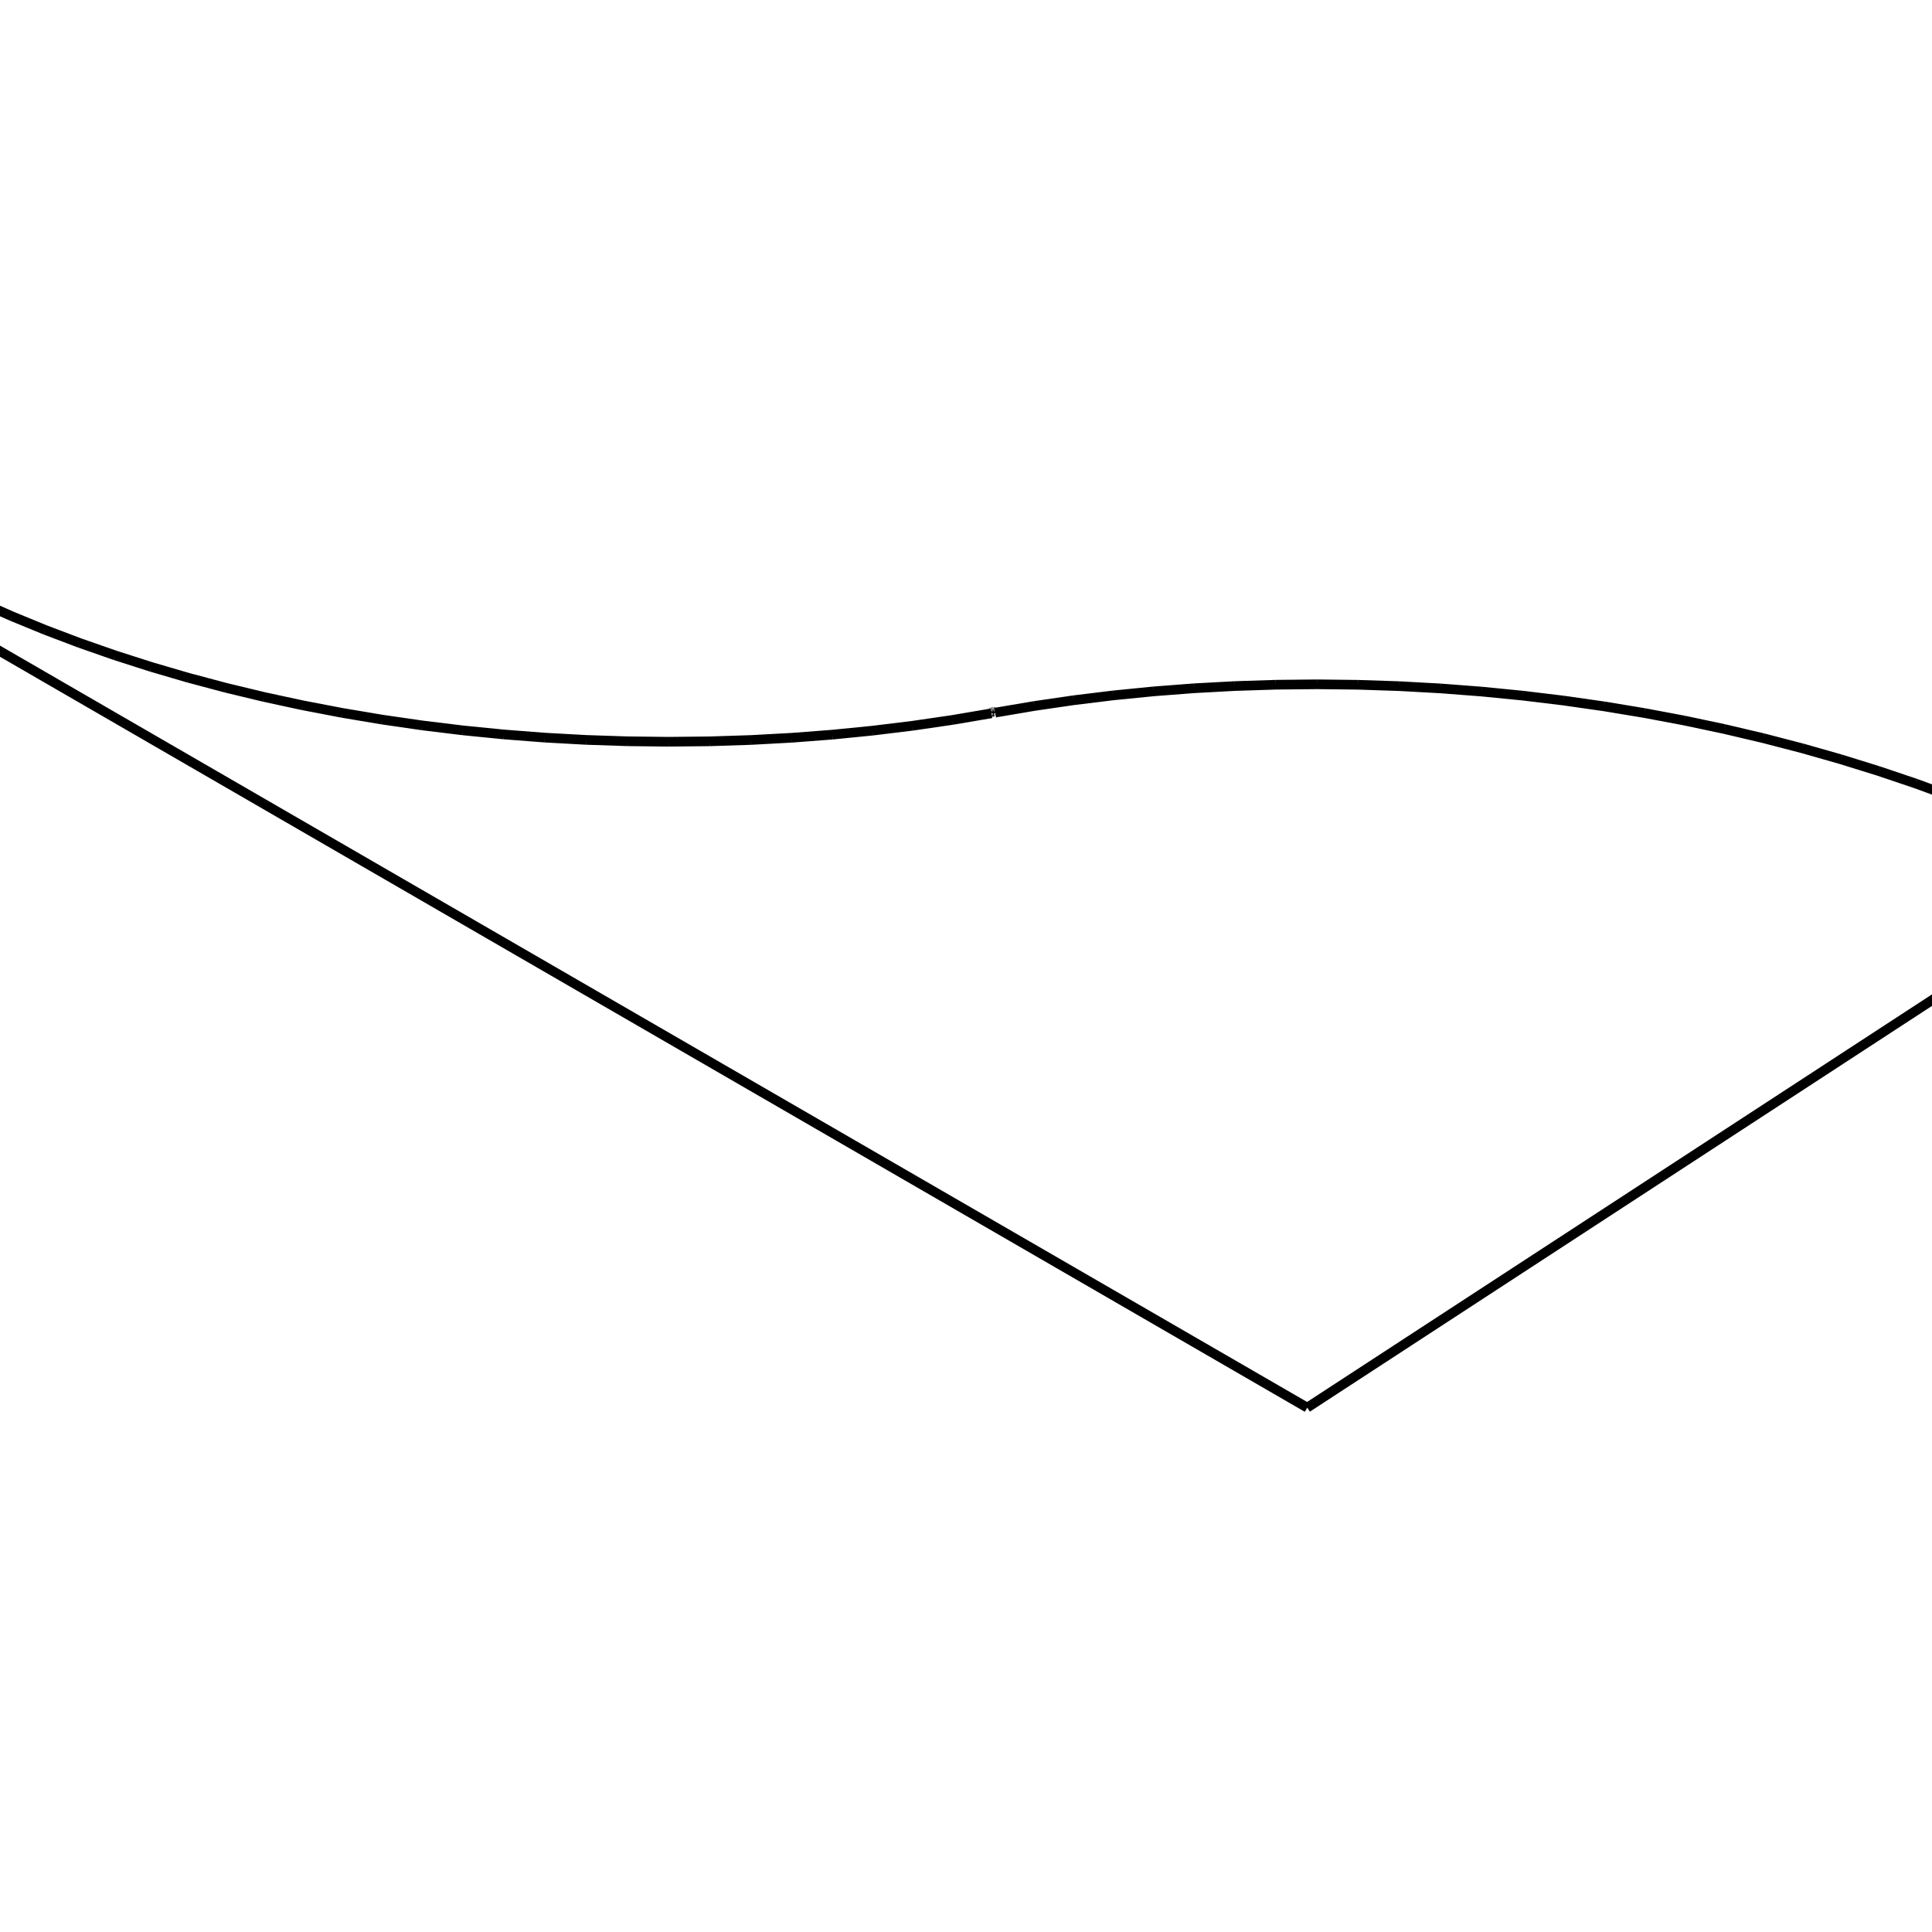
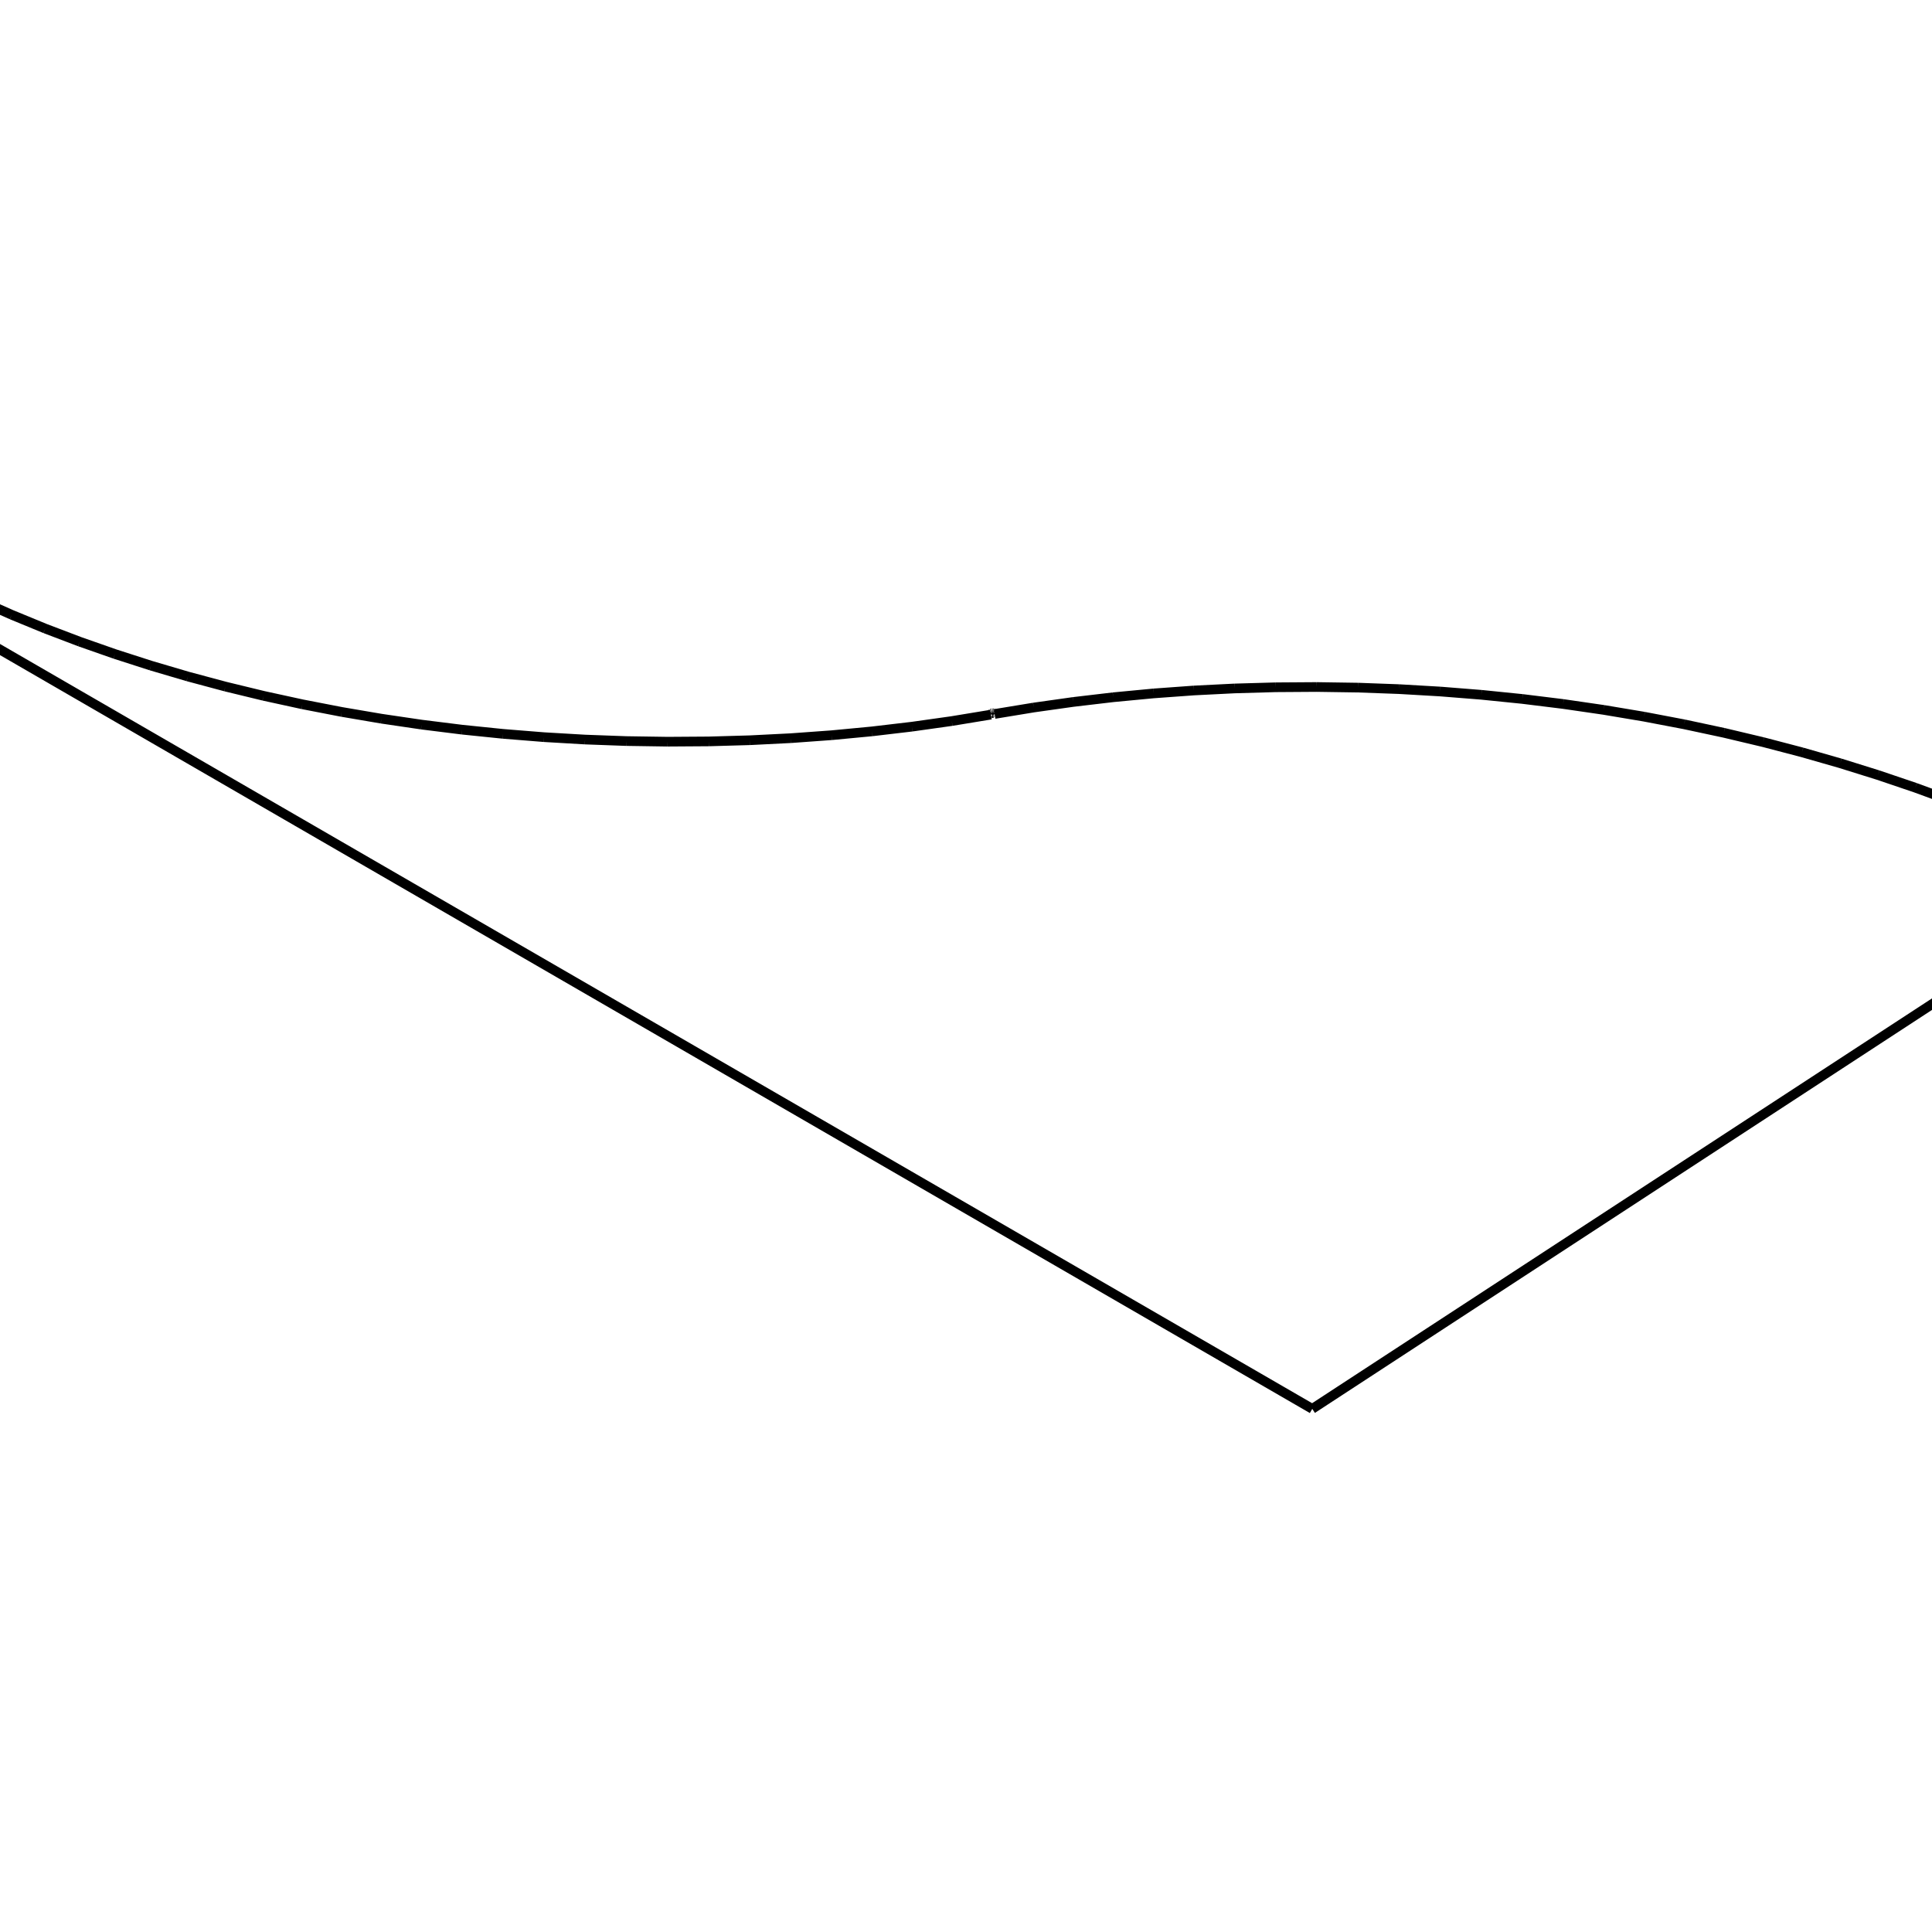
<svg xmlns="http://www.w3.org/2000/svg" viewBox="0 0 800 800">
-   <path d="M552.596,575.5 L552.596,575.5 M552.595,575.501 L552.595,575.501 M552.596,575.5 L552.595,575.501 M552.596,575.5 L552.595,575.501 M541.302,582.866 L541.302,582.866 M552.595,575.501 L541.302,582.866 M552.595,575.501 L541.302,582.866 M-79.448,223.678 L-79.448,223.678 M541.302,582.866 L-79.448,223.678 M541.302,582.866 L-79.448,223.678 M-68.113,217.134 L-68.113,217.134 M-79.448,223.678 L-68.113,217.134 M-79.448,223.678 L-68.113,217.134 M-47.351,229.121 L-47.351,229.121 M-68.113,217.134 L-47.351,229.121 M-68.113,217.134 L-47.351,229.121 M-46.499,229.614 L-46.499,229.614 M-47.351,229.121 L-47.067,229.285 M-47.067,229.285 L-46.783,229.45 M-46.783,229.45 L-46.499,229.614 M-47.351,229.121 L-47.067,229.285 M-47.067,229.285 L-46.783,229.449 M-46.783,229.449 L-46.499,229.614 M410.558,295.364 L410.558,295.364 M-46.499,229.614 L-34.314,236.391 M-34.314,236.391 L-21.674,242.916 M-21.674,242.916 L-8.597,249.177 M-8.597,249.177 L4.899,255.164 M4.899,255.164 L18.795,260.867 M18.795,260.867 L33.069,266.275 M33.069,266.275 L47.701,271.381 M47.701,271.381 L62.668,276.175 M62.668,276.175 L77.949,280.65 M77.949,280.65 L93.52,284.796 M93.52,284.796 L109.357,288.608 M109.357,288.608 L125.436,292.078 M125.436,292.078 L141.732,295.2 M141.732,295.2 L158.22,297.969 M158.22,297.969 L174.874,300.381 M174.874,300.381 L191.668,302.43 M191.668,302.43 L208.576,304.114 M208.576,304.114 L225.57,305.429 M225.57,305.429 L242.625,306.373 M242.625,306.373 L259.713,306.944 M259.713,306.944 L276.807,307.141 M276.807,307.141 L293.88,306.965 M293.88,306.965 L310.906,306.414 M310.906,306.414 L327.856,305.491 M327.856,305.491 L344.705,304.197 M344.705,304.197 L361.426,302.534 M361.426,302.534 L377.992,300.505 M377.992,300.505 L394.378,298.114 M394.378,298.114 L410.558,295.364 M-46.499,229.614 L-34.314,236.391 M-34.314,236.391 L-21.674,242.916 M-21.674,242.916 L-8.597,249.177 M-8.597,249.177 L4.899,255.164 M4.899,255.164 L18.795,260.866 M18.795,260.866 L33.069,266.275 M33.069,266.275 L47.701,271.381 M47.701,271.381 L62.668,276.175 M62.668,276.175 L77.949,280.649 M77.949,280.649 L93.52,284.796 M93.52,284.796 L109.357,288.607 M109.357,288.607 L125.436,292.077 M125.436,292.077 L141.732,295.2 M141.732,295.2 L158.22,297.969 M158.22,297.969 L174.874,300.381 M174.874,300.381 L191.668,302.43 M191.668,302.43 L208.576,304.114 M208.576,304.114 L225.57,305.429 M225.57,305.429 L242.625,306.373 M242.625,306.373 L259.713,306.944 M259.713,306.944 L276.807,307.141 M276.807,307.141 L293.88,306.965 M293.88,306.965 L310.906,306.414 M310.906,306.414 L327.856,305.491 M327.856,305.491 L344.705,304.197 M344.705,304.197 L361.426,302.534 M361.426,302.534 L377.992,300.505 M377.992,300.505 L394.378,298.113 M394.378,298.113 L410.558,295.364 M411.869,294.889 L411.869,294.889 M410.558,295.364 L410.515,295.252 M410.515,295.252 L410.518,295.138 M410.518,295.138 L410.568,295.029 M410.568,295.029 L410.661,294.931 M410.661,294.931 L410.793,294.85 M410.793,294.85 L410.956,294.791 M410.956,294.791 L411.139,294.757 M411.139,294.757 L411.334,294.751 M411.334,294.751 L411.528,294.771 M411.528,294.771 L411.709,294.818 M411.709,294.818 L411.869,294.889 M410.558,295.364 L410.515,295.251 M410.515,295.251 L410.518,295.137 M410.518,295.137 L410.568,295.028 M410.568,295.028 L410.661,294.931 M410.661,294.931 L410.793,294.85 M410.793,294.85 L410.956,294.791 M410.956,294.791 L411.139,294.757 M411.139,294.757 L411.334,294.751 M411.334,294.751 L411.528,294.771 M411.528,294.771 L411.709,294.818 M411.709,294.818 L411.869,294.889 M412.086,295.085 L412.086,295.085 M411.869,294.889 L411.959,294.947 M411.959,294.947 L412.032,295.013 M412.032,295.013 L412.086,295.085 M411.869,294.889 L411.959,294.947 M411.959,294.947 L412.032,295.013 M412.032,295.013 L412.086,295.085 M879.448,362.312 L879.448,362.311 M412.086,295.085 L428.25,292.338 M428.25,292.338 L444.593,289.953 M444.593,289.953 L461.096,287.933 M461.096,287.933 L477.739,286.279 M477.739,286.279 L494.502,284.993 M494.502,284.993 L511.363,284.076 M511.363,284.076 L528.303,283.53 M528.303,283.53 L545.302,283.355 M545.302,283.355 L562.338,283.551 M562.338,283.551 L579.391,284.118 M579.391,284.118 L596.441,285.055 M596.441,285.055 L613.466,286.361 M613.466,286.361 L630.447,288.036 M630.447,288.036 L647.362,290.077 M647.362,290.077 L664.192,292.482 M664.192,292.482 L680.915,295.249 M680.915,295.249 L697.511,298.375 M697.511,298.375 L713.959,301.856 M713.959,301.856 L730.24,305.689 M730.24,305.689 L746.334,309.871 M746.334,309.871 L762.219,314.396 M762.219,314.396 L777.876,319.26 M777.876,319.26 L793.285,324.457 M793.285,324.457 L808.427,329.983 M808.427,329.983 L823.282,335.831 M823.282,335.831 L837.83,341.994 M837.83,341.994 L852.053,348.467 M852.053,348.467 L865.932,355.242 M865.932,355.242 L879.448,362.312 M412.086,295.085 L428.25,292.338 M428.25,292.338 L444.593,289.953 M444.593,289.953 L461.096,287.933 M461.096,287.933 L477.739,286.278 M477.739,286.278 L494.502,284.993 M494.502,284.993 L511.363,284.076 M511.363,284.076 L528.303,283.53 M528.303,283.53 L545.302,283.355 M545.302,283.355 L562.338,283.551 M562.338,283.551 L579.391,284.117 M579.391,284.117 L596.441,285.055 M596.441,285.055 L613.466,286.361 M613.466,286.361 L630.447,288.036 M630.447,288.036 L647.362,290.077 M647.362,290.077 L664.192,292.482 M664.192,292.482 L680.915,295.249 M680.915,295.249 L697.511,298.374 M697.511,298.374 L713.959,301.856 M713.959,301.856 L730.24,305.689 M730.24,305.689 L746.334,309.871 M746.334,309.871 L762.219,314.396 M762.219,314.396 L777.876,319.26 M777.876,319.26 L793.285,324.457 M793.285,324.457 L808.427,329.983 M808.427,329.983 L823.282,335.831 M823.282,335.831 L837.83,341.994 M837.83,341.994 L852.053,348.467 M852.053,348.467 L865.932,355.242 M865.932,355.242 L879.448,362.311 M879.448,362.312 L552.596,575.5 M879.448,362.311 L552.596,575.5" stroke="black" stroke-width="4" fill="red" />
+   <path d="M554.598,576.054 L554.598,576.054 M554.597,576.055 L554.597,576.055 M554.598,576.054 L554.597,576.055 M554.598,576.054 L554.597,576.055 M543.382,583.379 L543.382,583.379 M554.597,576.055 L543.382,583.379 M554.597,576.055 L543.382,583.379 M-79.217,223.121 L-79.217,223.121 M543.382,583.379 L-79.217,223.121 M543.382,583.379 L-79.217,223.121 M-67.959,216.621 L-67.959,216.621 M-79.217,223.121 L-67.959,216.621 M-79.217,223.121 L-67.959,216.621 M-47.342,228.524 L-47.342,228.524 M-67.959,216.621 L-47.342,228.524 M-67.959,216.621 L-47.342,228.524 M-46.49,229.017 L-46.49,229.017 M-47.342,228.524 L-47.059,228.688 M-47.059,228.688 L-46.775,228.853 M-46.775,228.853 L-46.49,229.017 M-47.342,228.524 L-47.059,228.688 M-47.059,228.688 L-46.775,228.852 M-46.775,228.852 L-46.49,229.017 M410.326,295.908 L410.326,295.908 M-46.49,229.017 L-34.314,235.792 M-34.314,235.792 L-21.685,242.316 M-21.685,242.316 L-8.621,248.58 M-8.621,248.58 L4.858,254.572 M4.858,254.572 L18.734,260.282 M18.734,260.282 L32.987,265.702 M32.987,265.702 L47.596,270.822 M47.596,270.822 L62.54,275.633 M62.54,275.633 L77.796,280.127 M77.796,280.127 L93.342,284.296 M93.342,284.296 L109.153,288.134 M109.153,288.134 L125.207,291.634 M125.207,291.634 L141.479,294.79 M141.479,294.79 L157.943,297.596 M157.943,297.596 L174.575,300.047 M174.575,300.047 L191.349,302.14 M191.349,302.14 L208.239,303.87 M208.239,303.87 L225.218,305.235 M225.218,305.235 L242.261,306.232 M242.261,306.232 L259.34,306.859 M259.34,306.859 L276.43,307.116 M276.43,307.116 L293.502,307.001 M293.502,307.001 L310.532,306.516 M310.532,306.516 L327.492,305.661 M327.492,305.661 L344.355,304.437 M344.355,304.437 L361.096,302.847 M361.096,302.847 L377.688,300.893 M377.688,300.893 L394.107,298.579 M394.107,298.579 L410.326,295.908 M-46.49,229.017 L-34.314,235.792 M-34.314,235.792 L-21.685,242.316 M-21.685,242.316 L-8.621,248.58 M-8.621,248.58 L4.858,254.572 M4.858,254.572 L18.734,260.282 M18.734,260.282 L32.987,265.702 M32.987,265.702 L47.596,270.822 M47.596,270.822 L62.54,275.633 M62.54,275.633 L77.796,280.127 M77.796,280.127 L93.342,284.296 M93.342,284.296 L109.153,288.134 M109.153,288.134 L125.207,291.634 M125.207,291.634 L141.479,294.79 M141.479,294.79 L157.943,297.596 M157.943,297.596 L174.575,300.047 M174.575,300.047 L191.349,302.14 M191.349,302.14 L208.239,303.87 M208.239,303.87 L225.218,305.235 M225.218,305.235 L242.261,306.232 M242.261,306.232 L259.34,306.859 M259.34,306.859 L276.43,307.116 M276.43,307.116 L293.502,307.001 M293.502,307.001 L310.532,306.516 M310.532,306.516 L327.492,305.661 M327.492,305.661 L344.355,304.437 M344.355,304.437 L361.096,302.847 M361.096,302.847 L377.688,300.893 M377.688,300.893 L394.107,298.578 M394.107,298.578 L410.326,295.908 M411.63,295.44 L411.63,295.439 M410.326,295.908 L410.284,295.796 M410.284,295.796 L410.288,295.684 M410.288,295.684 L410.339,295.576 M410.339,295.576 L410.433,295.479 M410.433,295.479 L410.564,295.4 M410.564,295.4 L410.725,295.342 M410.725,295.342 L410.908,295.309 M410.908,295.309 L411.1,295.302 M411.1,295.302 L411.292,295.323 M411.292,295.323 L411.472,295.37 M411.472,295.37 L411.63,295.44 M410.326,295.908 L410.284,295.796 M410.284,295.796 L410.288,295.683 M410.288,295.683 L410.339,295.576 M410.339,295.576 L410.433,295.479 M410.433,295.479 L410.564,295.4 M410.564,295.4 L410.725,295.342 M410.725,295.342 L410.908,295.309 M410.908,295.309 L411.1,295.302 M411.1,295.302 L411.292,295.323 M411.292,295.323 L411.472,295.37 M411.472,295.37 L411.63,295.439 M411.848,295.638 L411.848,295.638 M411.63,295.44 L411.721,295.499 M411.721,295.499 L411.794,295.566 M411.794,295.566 L411.848,295.638 M411.63,295.439 L411.721,295.499 M411.721,295.499 L411.794,295.566 M411.794,295.566 L411.848,295.638 M879.217,364.069 L879.217,364.069 M411.848,295.638 L428.051,292.97 M428.051,292.97 L444.428,290.662 M444.428,290.662 L460.959,288.716 M460.959,288.716 L477.624,287.134 M477.624,287.134 L494.404,285.918 M494.404,285.918 L511.279,285.069 M511.279,285.069 L528.227,284.587 M528.227,284.587 L545.231,284.474 M545.231,284.474 L562.268,284.728 M562.268,284.728 L579.319,285.351 M579.319,285.351 L596.364,286.342 M596.364,286.342 L613.382,287.698 M613.382,287.698 L630.354,289.42 M630.354,289.42 L647.258,291.505 M647.258,291.505 L664.075,293.951 M664.075,293.951 L680.785,296.757 M680.785,296.757 L697.367,299.918 M697.367,299.918 L713.802,303.432 M713.802,303.432 L730.069,307.294 M730.069,307.294 L746.148,311.502 M746.148,311.502 L762.021,316.051 M762.021,316.051 L777.666,320.936 M777.666,320.936 L793.065,326.153 M793.065,326.153 L808.199,331.694 M808.199,331.694 L823.048,337.556 M823.048,337.556 L837.592,343.731 M837.592,343.731 L851.815,350.213 M851.815,350.213 L865.696,356.994 M865.696,356.994 L879.217,364.069 M411.848,295.638 L428.051,292.97 M428.051,292.97 L444.428,290.662 M444.428,290.662 L460.959,288.716 M460.959,288.716 L477.624,287.134 M477.624,287.134 L494.404,285.918 M494.404,285.918 L511.279,285.069 M511.279,285.069 L528.227,284.587 M528.227,284.587 L545.231,284.473 M545.231,284.473 L562.268,284.728 M562.268,284.728 L579.319,285.351 M579.319,285.351 L596.364,286.341 M596.364,286.341 L613.382,287.698 M613.382,287.698 L630.354,289.42 M630.354,289.42 L647.258,291.505 M647.258,291.505 L664.075,293.951 M664.075,293.951 L680.785,296.756 M680.785,296.756 L697.367,299.918 M697.367,299.918 L713.802,303.431 M713.802,303.431 L730.069,307.294 M730.069,307.294 L746.148,311.502 M746.148,311.502 L762.021,316.051 M762.021,316.051 L777.666,320.936 M777.666,320.936 L793.065,326.152 M793.065,326.152 L808.199,331.694 M808.199,331.694 L823.048,337.556 M823.048,337.556 L837.592,343.731 M837.592,343.731 L851.815,350.212 M851.815,350.212 L865.696,356.994 M865.696,356.994 L879.217,364.069 M879.217,364.069 L554.598,576.054 M879.217,364.069 L554.598,576.054" stroke="black" stroke-width="4" fill="red" />
</svg>
